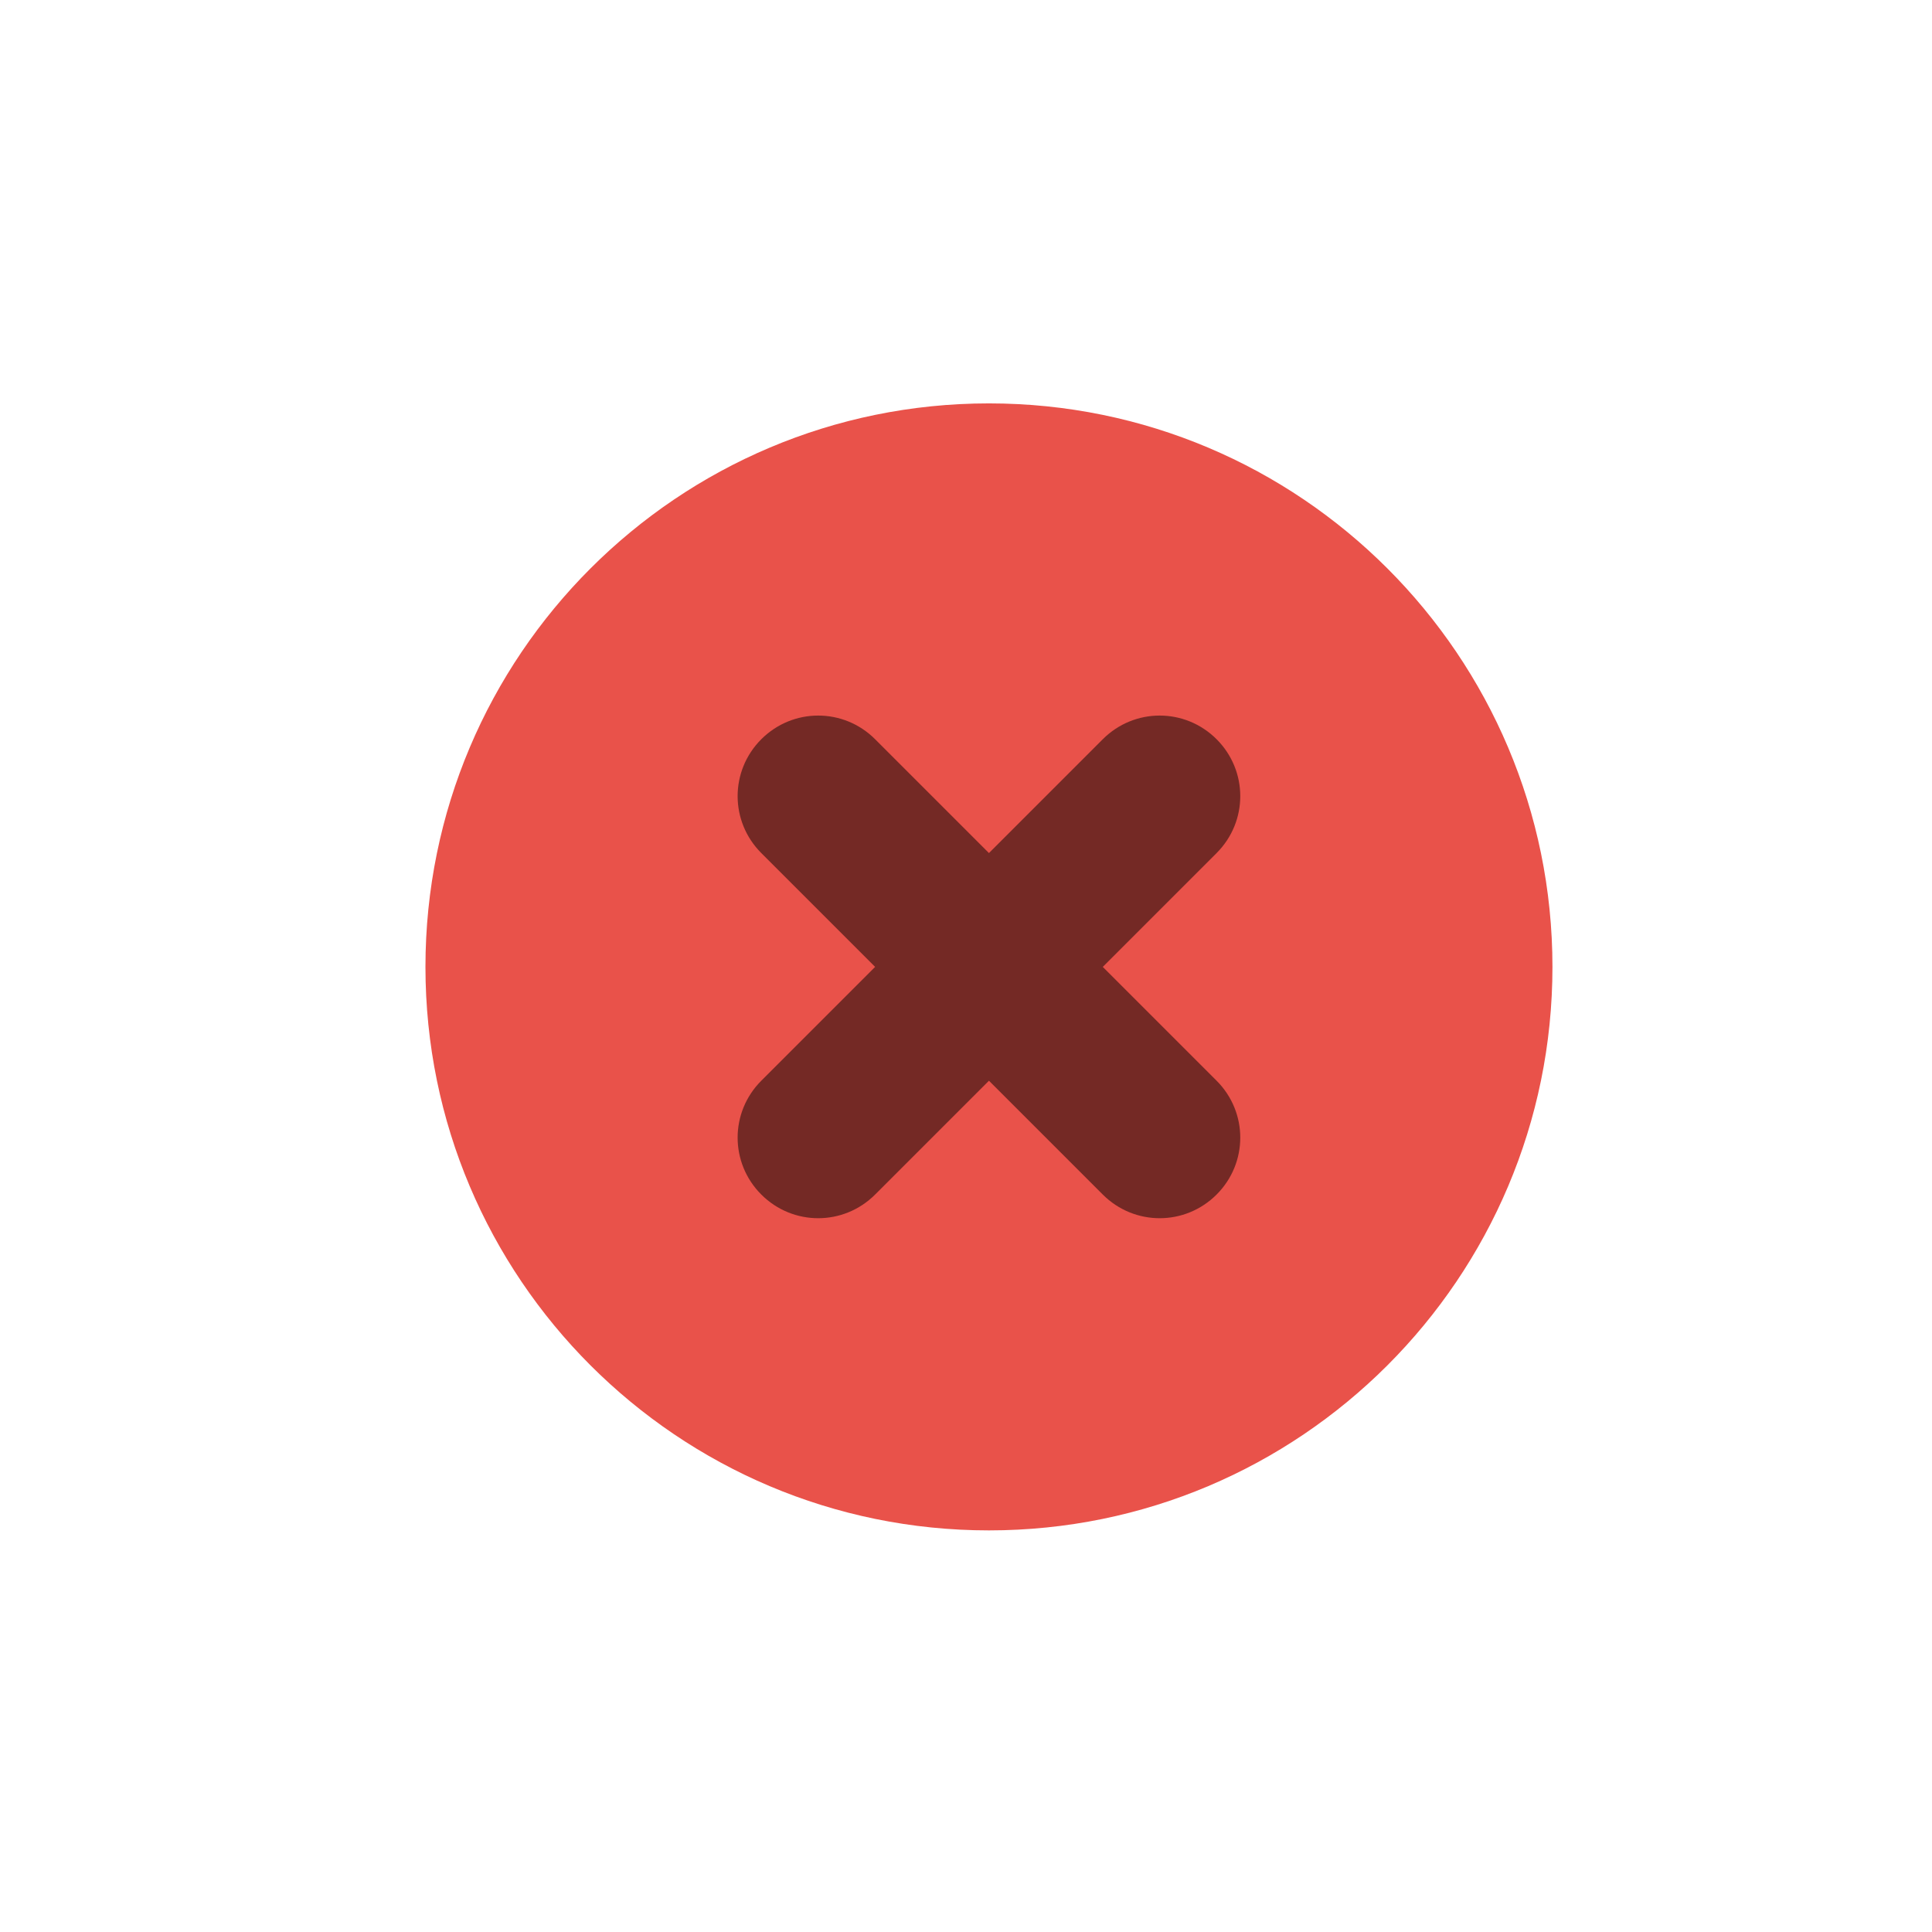
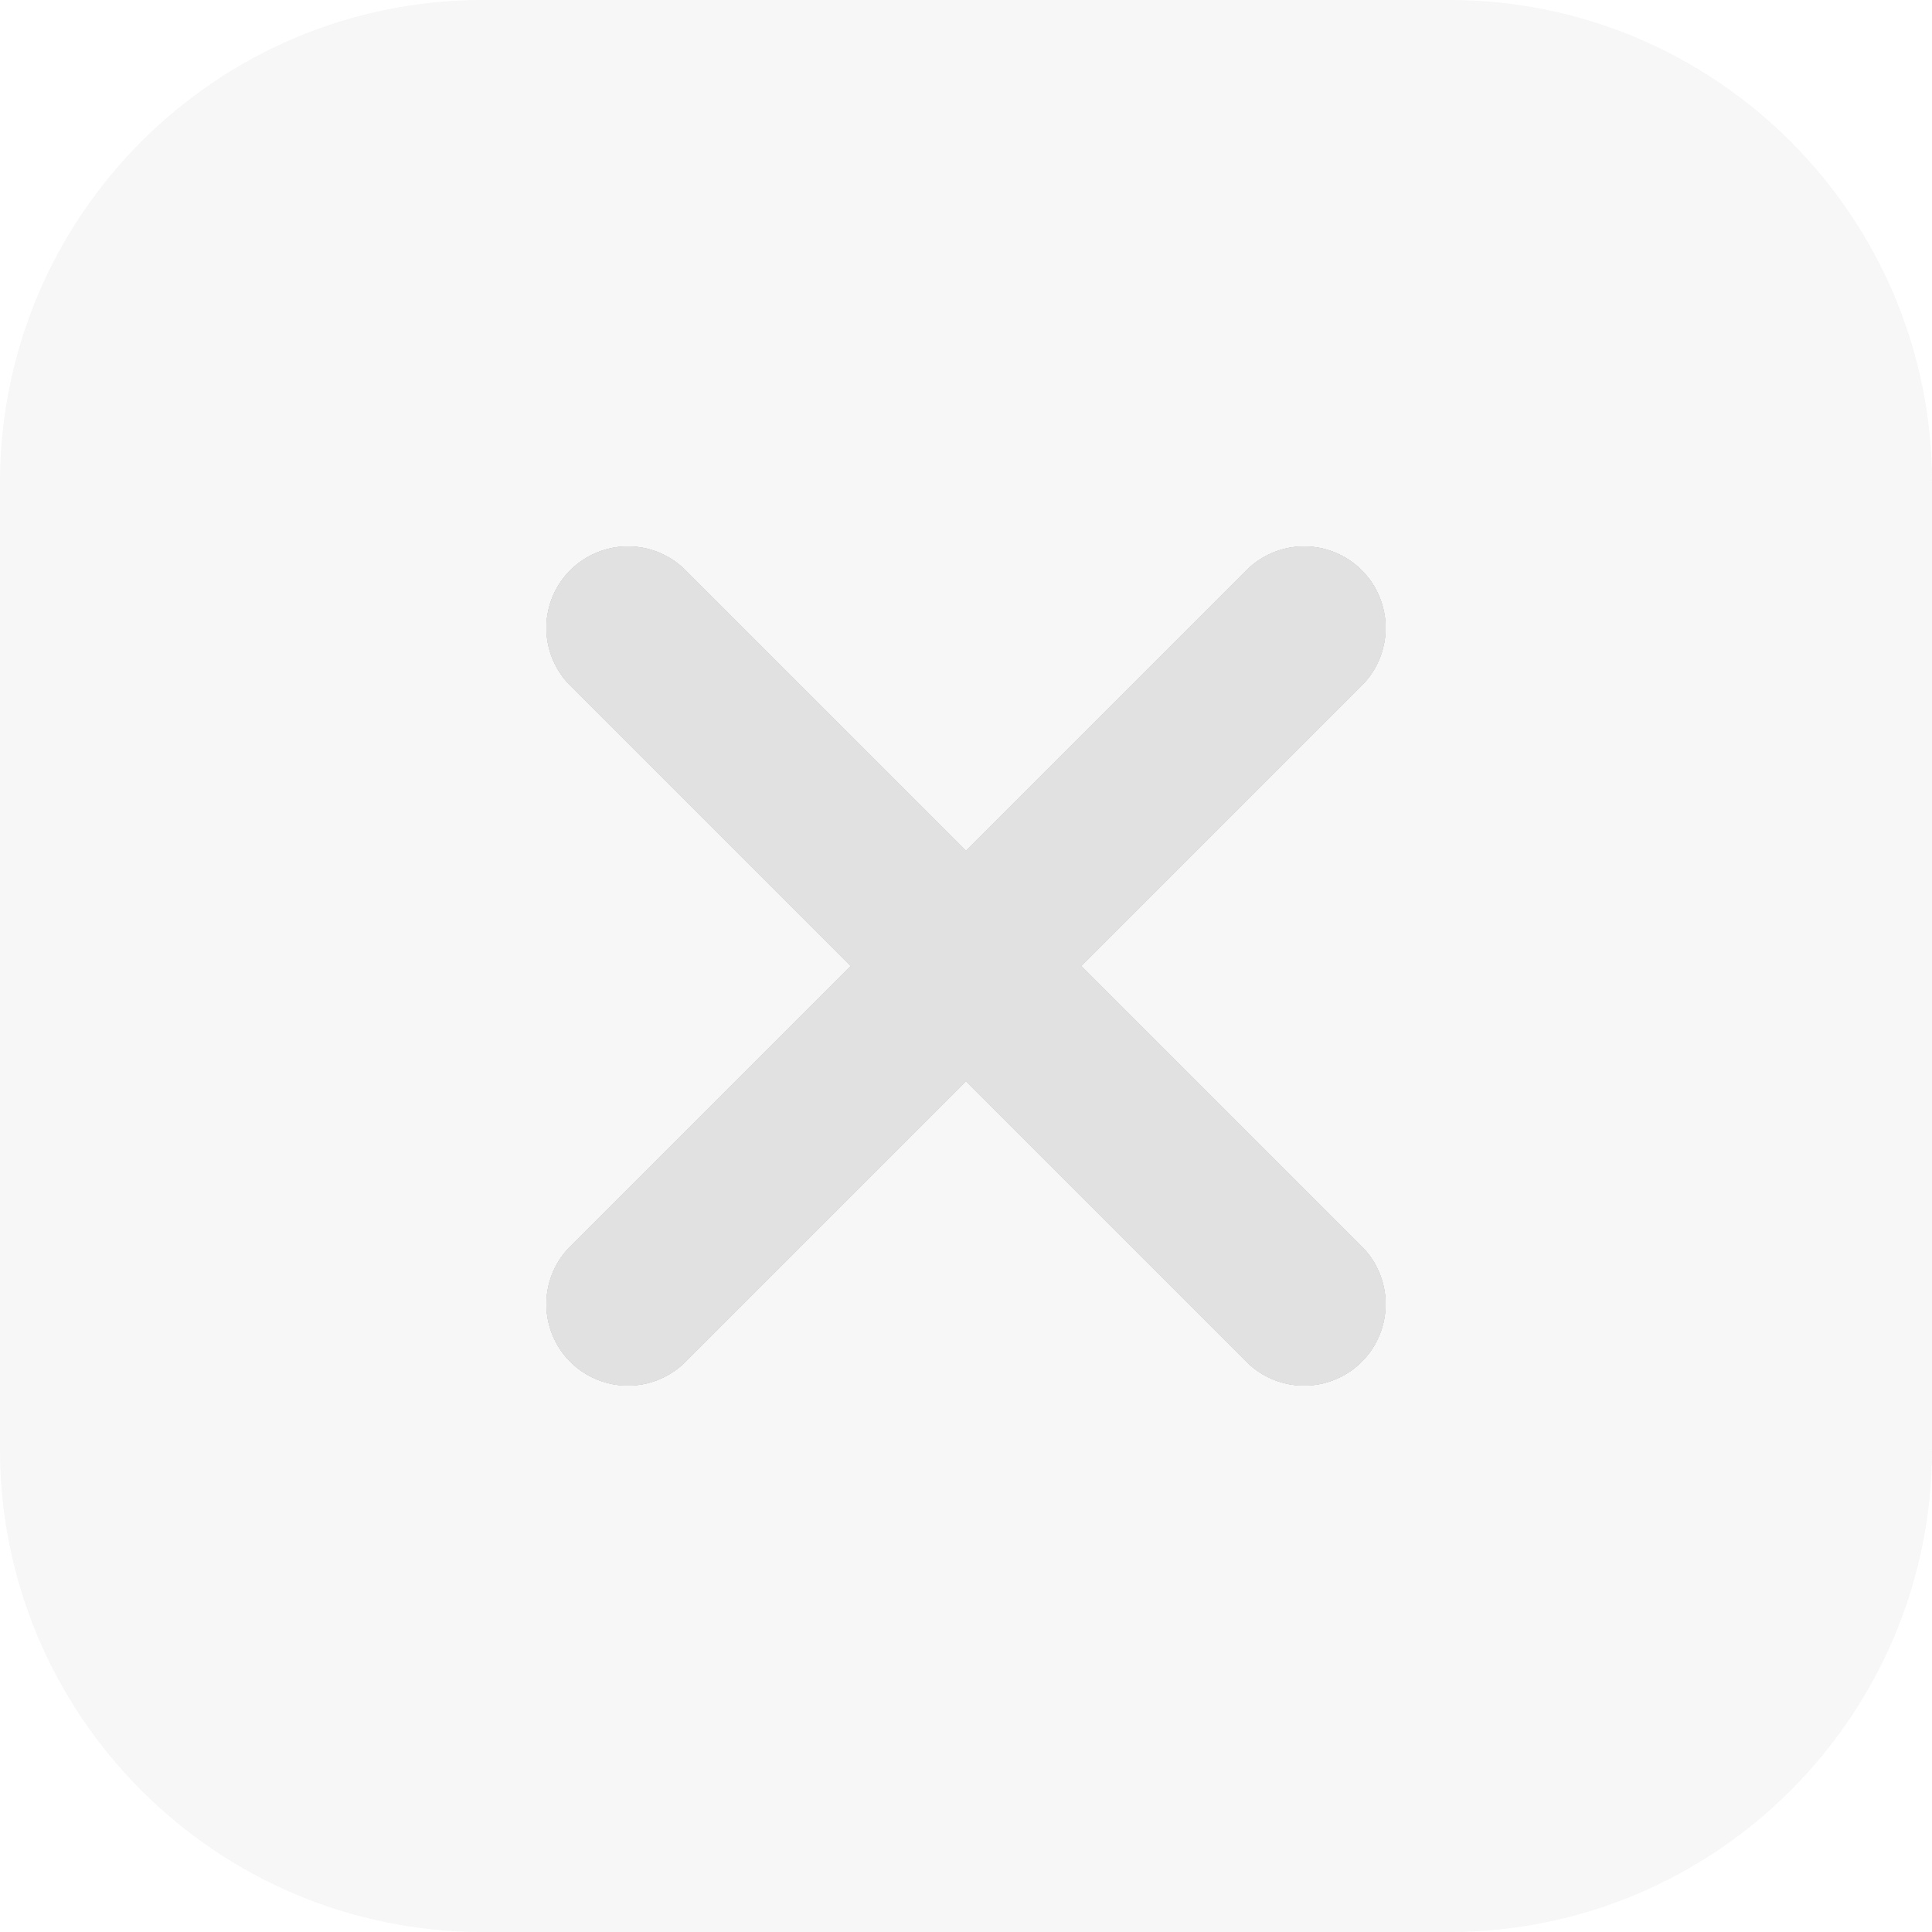
- <svg xmlns="http://www.w3.org/2000/svg" xmlns:xlink="http://www.w3.org/1999/xlink" width="24" height="24" id="svg4428" version="1.1">
-   <defs id="defs4430" />
-   <g id="layer1" transform="translate(0,-1098.52)">
-     <g id="4" transform="translate(86.4,-3.2)" />
-     <g transform="translate(-286.8729,1376.652)" style="display:inline" id="active-center">
-       <rect style="opacity:0;fill:#000000;fill-opacity:1;stroke:none;stroke-width:0.474;stroke-linejoin:miter;stroke-miterlimit:4;stroke-dasharray:none;stroke-opacity:1;paint-order:markers stroke fill" id="rect1569-36-2" width="16" height="16" x="293" y="-242.638" ry="1.6930764e-05" />
-       <g transform="translate(294,-241.6378)" id="titlebutton-close-1-7-1" style="enable-background:new">
-         <g transform="translate(-5,-1033.362)" id="g6-53-7">
-           <path style="fill:#e9524a;fill-opacity:1;fill-rule:evenodd;stroke:none" d="m 12,1047.362 c 3.866,0 7,-3.134 7,-7 0,-3.866 -3.134,-7 -7,-7 -3.866,0 -7,3.134 -7,7 0,3.866 3.134,7 7,7" id="path2-56-8" />
-         </g>
-       </g>
+ <svg xmlns="http://www.w3.org/2000/svg" width="16" height="16" viewBox="0 0 16 16" version="1.1">
+   <g id="active-center">
+     <rect width="16" height="16" fill="#000000" opacity="0" />
+     <g fill="none" stroke="#e1e1e1" stroke-width="1.35" stroke-linecap="round" stroke-linejoin="round" opacity="1">
+       <path d="m5.2 5.2 5.6 5.6m0-5.6-5.6 5.6" />
    </g>
-     <g transform="translate(-289.323,1313.031)" style="display:inline" id="inactive-center">
-       <rect ry="1.6930764e-05" y="-268.638" x="293" height="16" width="16" id="rect1561-02-6" style="opacity:0;fill:#000000;fill-opacity:1;stroke:none;stroke-width:0.474;stroke-linejoin:miter;stroke-miterlimit:4;stroke-dasharray:none;stroke-opacity:1;paint-order:markers stroke fill" />
-       <g transform="translate(294,-267.6378)" id="titlebutton-close-backdrop-1-3-4" style="enable-background:new">
-         <g transform="translate(-5,-1033.362)" id="g6-97-7-3">
-           <path style="fill:#e9524a;fill-opacity:1;fill-rule:evenodd;stroke:none" d="m 12,1047.362 c 3.866,0 7,-3.134 7,-7 0,-3.866 -3.134,-7 -7,-7 -3.866,0 -7,3.134 -7,7 0,3.866 3.134,7 7,7" id="path2-361-5-3" />
-         </g>
-       </g>
+   </g>
+   <g id="inactive-center">
+     <rect width="16" height="16" fill="#000000" opacity="0" />
+     <g fill="none" stroke="#787878" stroke-width="1.35" stroke-linecap="round" stroke-linejoin="round" opacity="1">
+       <path d="m5.2 5.2 5.6 5.6m0-5.6-5.6 5.6" />
    </g>
-     <g transform="translate(-288.1068,1261.697)" style="display:inline" id="pressed-center">
-       <rect style="opacity:0;fill:#000000;fill-opacity:1;stroke:none;stroke-width:0.474;stroke-linejoin:miter;stroke-miterlimit:4;stroke-dasharray:none;stroke-opacity:1;paint-order:markers stroke fill" id="rect1586-93-9" width="16" height="16" x="293" y="-190.638" ry="1.6930764e-05" />
-       <g transform="translate(294,-189.6378)" id="titlebutton-close-active-1-1-7" style="enable-background:new">
-         <g transform="translate(-5,-1033.362)" id="g6-3-9-7">
-           <path style="fill:#e9524a;fill-opacity:1;fill-rule:evenodd;stroke:none" d="m 12,1047.362 c 3.866,0 7,-3.134 7,-7 0,-3.866 -3.134,-7 -7,-7 -3.866,0 -7,3.134 -7,7 0,3.866 3.134,7 7,7" id="path2-6-4-6" />
-           <path style="opacity:0.5;fill:#000000;fill-opacity:1;stroke:none;stroke-width:2;stroke-linecap:round;stroke-linejoin:round;stroke-miterlimit:4;stroke-dasharray:none;stroke-opacity:1;enable-background:new" d="m 9.172,1037.534 c -0.392,0.392 -0.392,1.022 0,1.414 l 1.414,1.414 -1.414,1.414 c -0.392,0.392 -0.392,1.022 0,1.414 0.392,0.392 1.022,0.392 1.414,0 L 12,1041.776 l 1.414,1.414 c 0.392,0.392 1.022,0.392 1.414,0 0.392,-0.392 0.392,-1.022 0,-1.414 l -1.414,-1.414 1.414,-1.414 c 0.392,-0.392 0.392,-1.022 0,-1.414 -0.392,-0.392 -1.022,-0.392 -1.414,0 L 12,1038.948 l -1.414,-1.414 c -0.392,-0.392 -1.022,-0.392 -1.414,0 z" id="path4-7-7-4" />
-           <path id="path3626" d="m 12,1047.362 c 3.866,0 7,-3.134 7,-7 0,-3.866 -3.134,-7 -7,-7 -3.866,0 -7,3.134 -7,7 0,3.866 3.134,7 7,7" style="opacity:0.2;fill:#000000;fill-opacity:1;fill-rule:evenodd;stroke:none" />
-         </g>
-       </g>
+   </g>
+   <g id="hover-center">
+     <rect width="16" height="16" fill="#000000" opacity="0" />
+     <rect width="16" height="16" rx="4" fill="#e1e1e1" opacity="0.11" />
+     <g fill="none" stroke="#e1e1e1" stroke-width="1.35" stroke-linecap="round" stroke-linejoin="round" opacity="1">
+       <path d="m5.2 5.2 5.6 5.6m0-5.6-5.6 5.6" />
    </g>
-     <g transform="translate(-288.7149,1319.169)" style="display:inline" id="hover-center">
-       <rect ry="1.6930764e-05" y="-216.638" x="293" height="16" width="16" id="rect1577-8-3" style="opacity:0;fill:#000000;fill-opacity:1;stroke:none;stroke-width:0.474;stroke-linejoin:miter;stroke-miterlimit:4;stroke-dasharray:none;stroke-opacity:1;paint-order:markers stroke fill" />
-       <g transform="translate(294,-215.6378)" id="titlebutton-close-hover-1-4-0" style="enable-background:new">
-         <g transform="translate(-5,-1033.362)" id="g8-5-3">
-           <path style="fill:#e9524a;fill-opacity:1;fill-rule:evenodd;stroke:none" d="m 12,1047.362 c 3.866,0 7,-3.134 7,-7 0,-3.866 -3.134,-7 -7,-7 -3.866,0 -7,3.134 -7,7 0,3.866 3.134,7 7,7" id="path2-62-0-0" />
-           <path style="opacity:0.5;fill:#000000;fill-opacity:1;stroke:none;stroke-width:2;stroke-linecap:round;stroke-linejoin:round;stroke-miterlimit:4;stroke-dasharray:none;stroke-opacity:1;enable-background:new" d="m 9.172,1037.534 c -0.392,0.392 -0.392,1.022 0,1.414 l 1.414,1.414 -1.414,1.414 c -0.392,0.392 -0.392,1.022 0,1.414 0.392,0.392 1.022,0.392 1.414,0 L 12,1041.776 l 1.414,1.414 c 0.392,0.392 1.022,0.392 1.414,0 0.392,-0.392 0.392,-1.022 0,-1.414 l -1.414,-1.414 1.414,-1.414 c 0.392,-0.392 0.392,-1.022 0,-1.414 -0.392,-0.392 -1.022,-0.392 -1.414,0 L 12,1038.948 l -1.414,-1.414 c -0.392,-0.392 -1.022,-0.392 -1.414,0 z" id="path6-36-9" />
-         </g>
-       </g>
+   </g>
+   <g id="pressed-center">
+     <rect width="16" height="16" fill="#000000" opacity="0" />
+     <rect width="16" height="16" rx="4" fill="#e1e1e1" opacity="0.2" />
+     <g fill="none" stroke="#e1e1e1" stroke-width="1.35" stroke-linecap="round" stroke-linejoin="round" opacity="1">
+       <path d="m5.2 5.2 5.6 5.6m0-5.6-5.6 5.6" />
    </g>
-     <use x="0" y="0" xlink:href="#inactive-center" id="deactivated-center" transform="translate(-0.2133722,-26.94841)" width="100%" height="100%" />
-     <g id="hover-inactive-center" style="display:inline" transform="translate(-256.7326,1293.562)">
-       <rect ry="1.6930764e-05" y="-190.638" x="293" height="16" width="16" id="rect854" style="opacity:0;fill:#000000;fill-opacity:1;stroke:none;stroke-width:0.474;stroke-linejoin:miter;stroke-miterlimit:4;stroke-dasharray:none;stroke-opacity:1;paint-order:markers stroke fill" />
-       <g style="enable-background:new" id="g864" transform="translate(294,-189.6378)">
-         <g id="g862" transform="translate(-5,-1033.362)">
-           <path id="path856" d="m 12,1047.362 c 3.866,0 7,-3.134 7,-7 0,-3.866 -3.134,-7 -7,-7 -3.866,0 -7,3.134 -7,7 0,3.866 3.134,7 7,7" style="fill:#e9524a;fill-opacity:1;fill-rule:evenodd;stroke:none" />
-           <path id="path858" d="m 9.172,1037.534 c -0.392,0.392 -0.392,1.022 0,1.414 l 1.414,1.414 -1.414,1.414 c -0.392,0.392 -0.392,1.022 0,1.414 0.392,0.392 1.022,0.392 1.414,0 L 12,1041.776 l 1.414,1.414 c 0.392,0.392 1.022,0.392 1.414,0 0.392,-0.392 0.392,-1.022 0,-1.414 l -1.414,-1.414 1.414,-1.414 c 0.392,-0.392 0.392,-1.022 0,-1.414 -0.392,-0.392 -1.022,-0.392 -1.414,0 L 12,1038.948 l -1.414,-1.414 c -0.392,-0.392 -1.022,-0.392 -1.414,0 z" style="opacity:0.5;fill:#000000;fill-opacity:1;stroke:none;stroke-width:2;stroke-linecap:round;stroke-linejoin:round;stroke-miterlimit:4;stroke-dasharray:none;stroke-opacity:1;enable-background:new" />
-         </g>
-       </g>
+   </g>
+   <g id="deactivated-center">
+     <rect width="16" height="16" fill="#000000" opacity="0" />
+     <g fill="none" stroke="#e1e1e1" stroke-width="1.35" stroke-linecap="round" stroke-linejoin="round" opacity="0.35">
+       <path d="m5.2 5.2 5.6 5.6m0-5.6-5.6 5.6" />
    </g>
-     <use height="100%" width="100%" transform="translate(28.70975,-26.94841)" id="deactivated-inactive-center" xlink:href="#inactive-center" y="0" x="0" />
  </g>
</svg>
